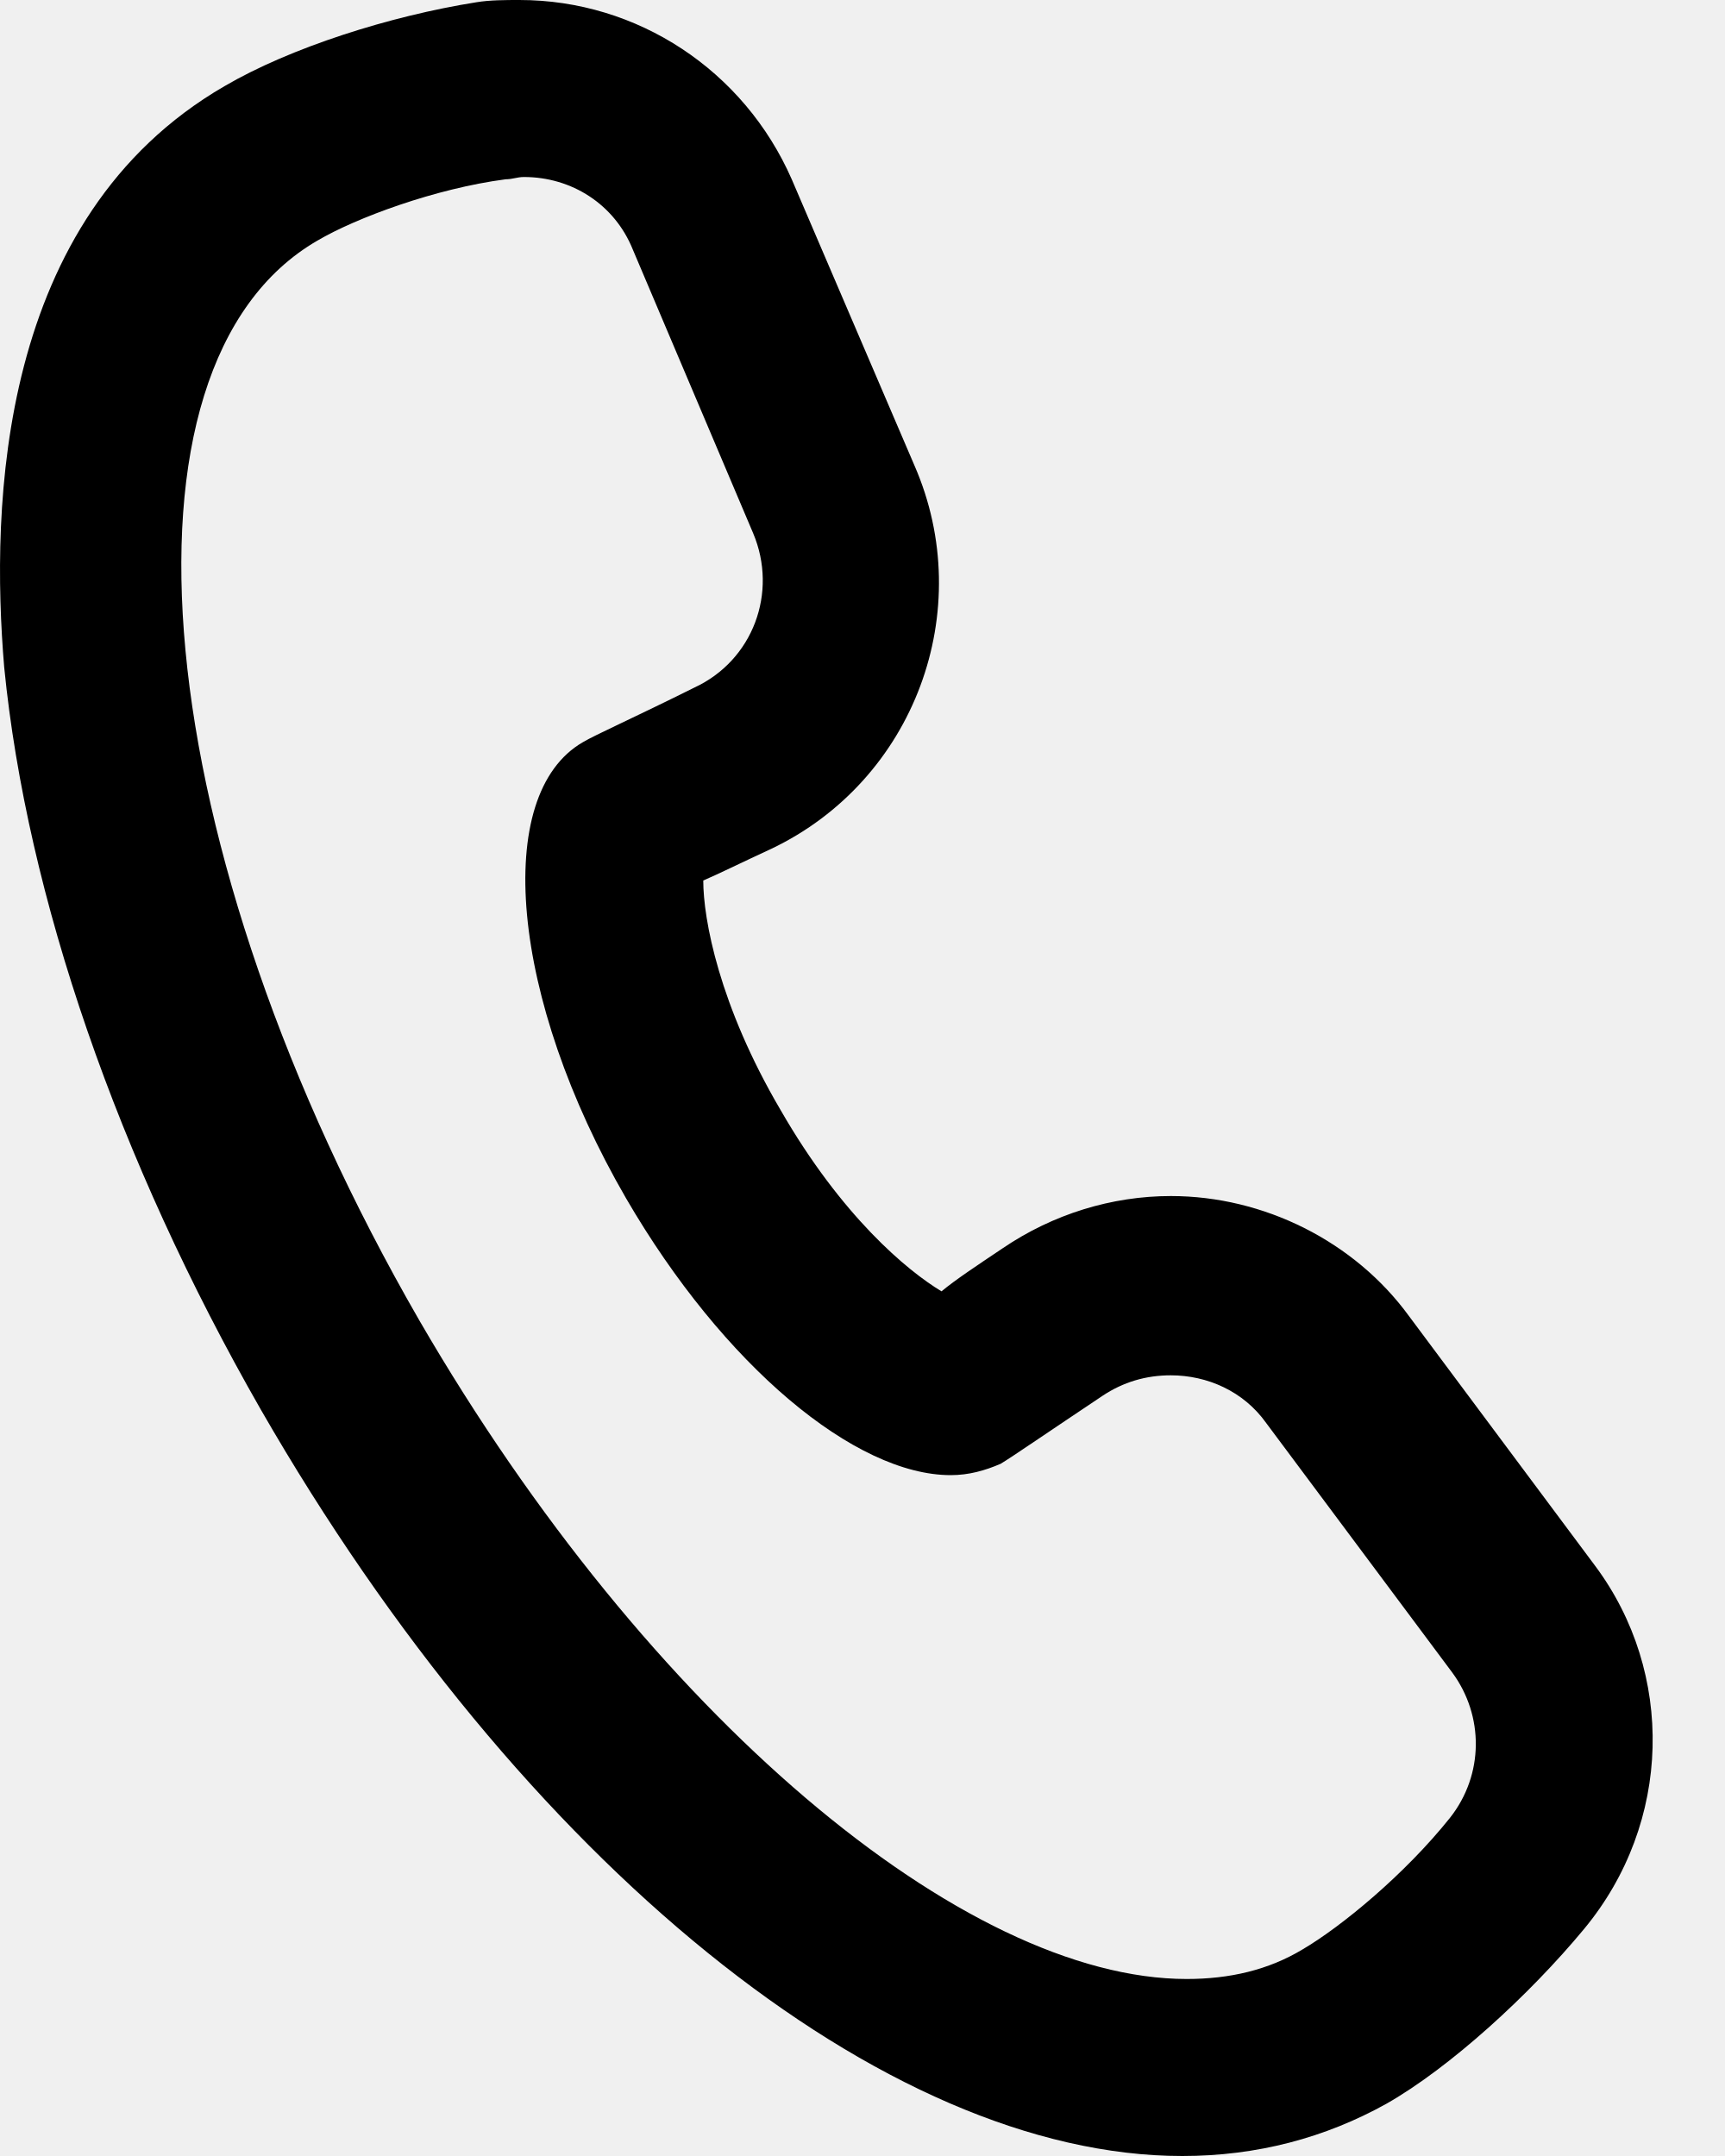
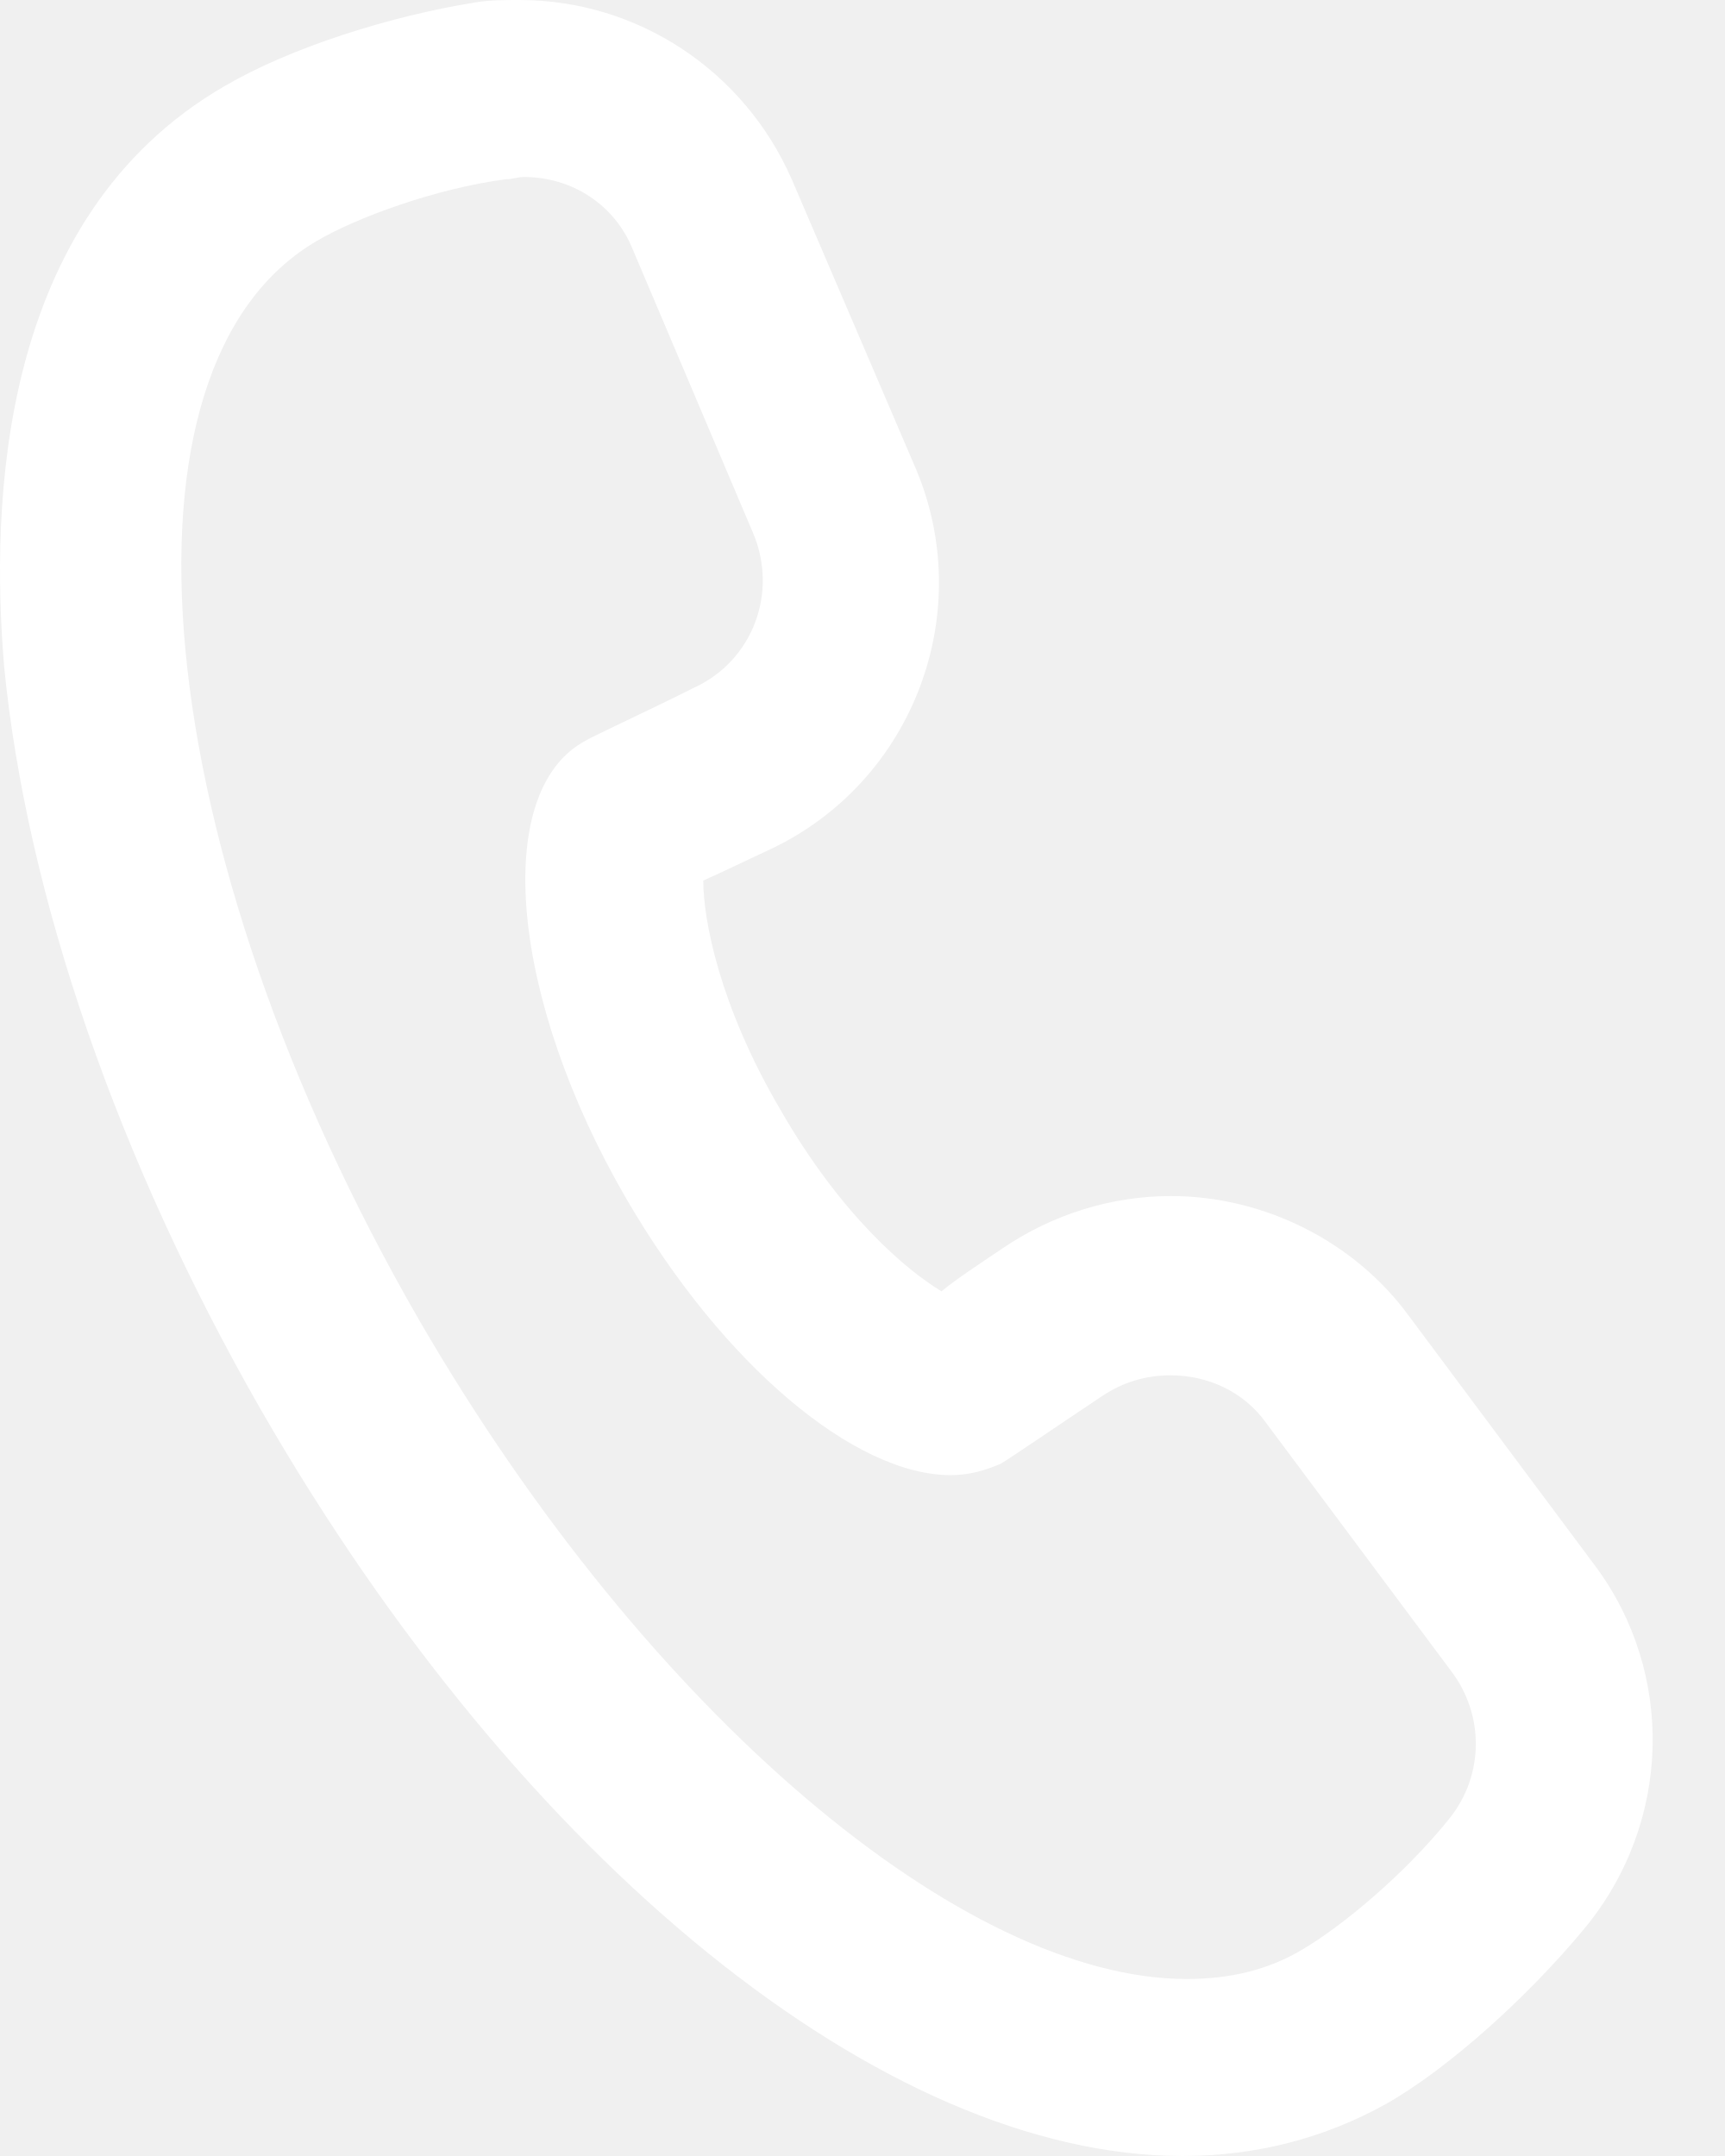
<svg xmlns="http://www.w3.org/2000/svg" width="16px" height="20px" viewBox="0 0 16 20" version="1.1">
-   <path d="M13.07 12.21L14.796 14.526C15.533 15.515 15.513 16.905 14.692 17.895C14.187 18.505 13.45 19.179 12.86 19.515C12.292 19.831 11.66 20 10.966 20C8.207 20 4.839 17.284 2.418 13.074C1.092 10.758 0.249 8.315 0.039 6.19C-0.087 4.695 -0.025 2.021 2.081 0.8C2.692 0.442 3.618 0.148 4.418 0.021C4.544 0 4.691 0 4.818 0C5.913 0 6.901 0.653 7.344 1.664L8.481 4.316C9.07 5.663 8.481 7.242 7.154 7.874C6.881 8 6.67 8.105 6.523 8.168C6.523 8.527 6.67 9.326 7.239 10.295C7.807 11.284 8.417 11.789 8.733 11.979C8.86 11.873 9.049 11.748 9.301 11.579C9.766 11.263 10.312 11.095 10.86 11.095C11.723 11.095 12.565 11.516 13.07 12.21ZM12.081 18.084C12.439 17.874 13.028 17.39 13.449 16.863C13.765 16.463 13.765 15.915 13.47 15.515L11.744 13.2C11.534 12.905 11.197 12.758 10.859 12.758C10.628 12.758 10.418 12.821 10.228 12.947C9.723 13.284 9.386 13.516 9.281 13.579C9.134 13.642 8.986 13.684 8.818 13.684C7.934 13.684 6.712 12.673 5.807 11.116C4.733 9.263 4.564 7.368 5.408 6.884C5.512 6.821 5.891 6.652 6.439 6.379C6.986 6.126 7.217 5.495 6.986 4.947L5.87 2.316C5.701 1.895 5.302 1.642 4.86 1.642C4.796 1.642 4.754 1.663 4.691 1.663C4.039 1.748 3.302 2.021 2.944 2.232C0.944 3.389 1.365 7.874 3.892 12.253C6.017 15.915 8.944 18.358 11.007 18.358C11.407 18.358 11.765 18.274 12.081 18.084Z" id="Phone-Icon" fill="#000000" fill-rule="evenodd" stroke="none" />
+   <path d="M13.07 12.21L14.796 14.526C15.533 15.515 15.513 16.905 14.692 17.895C14.187 18.505 13.45 19.179 12.86 19.515C12.292 19.831 11.66 20 10.966 20C8.207 20 4.839 17.284 2.418 13.074C1.092 10.758 0.249 8.315 0.039 6.19C-0.087 4.695 -0.025 2.021 2.081 0.8C2.692 0.442 3.618 0.148 4.418 0.021C4.544 0 4.691 0 4.818 0C5.913 0 6.901 0.653 7.344 1.664L8.481 4.316C9.07 5.663 8.481 7.242 7.154 7.874C6.881 8 6.67 8.105 6.523 8.168C6.523 8.527 6.67 9.326 7.239 10.295C7.807 11.284 8.417 11.789 8.733 11.979C8.86 11.873 9.049 11.748 9.301 11.579C9.766 11.263 10.312 11.095 10.86 11.095C11.723 11.095 12.565 11.516 13.07 12.21ZM12.081 18.084C12.439 17.874 13.028 17.39 13.449 16.863C13.765 16.463 13.765 15.915 13.47 15.515L11.744 13.2C11.534 12.905 11.197 12.758 10.859 12.758C10.628 12.758 10.418 12.821 10.228 12.947C9.723 13.284 9.386 13.516 9.281 13.579C9.134 13.642 8.986 13.684 8.818 13.684C7.934 13.684 6.712 12.673 5.807 11.116C4.733 9.263 4.564 7.368 5.408 6.884C5.512 6.821 5.891 6.652 6.439 6.379C6.986 6.126 7.217 5.495 6.986 4.947L5.87 2.316C5.701 1.895 5.302 1.642 4.86 1.642C4.796 1.642 4.754 1.663 4.691 1.663C4.039 1.748 3.302 2.021 2.944 2.232C0.944 3.389 1.365 7.874 3.892 12.253C6.017 15.915 8.944 18.358 11.007 18.358C11.407 18.358 11.765 18.274 12.081 18.084Z" id="Phone-Icon" fill="#ffffff" fill-rule="evenodd" stroke="none" />
</svg>
